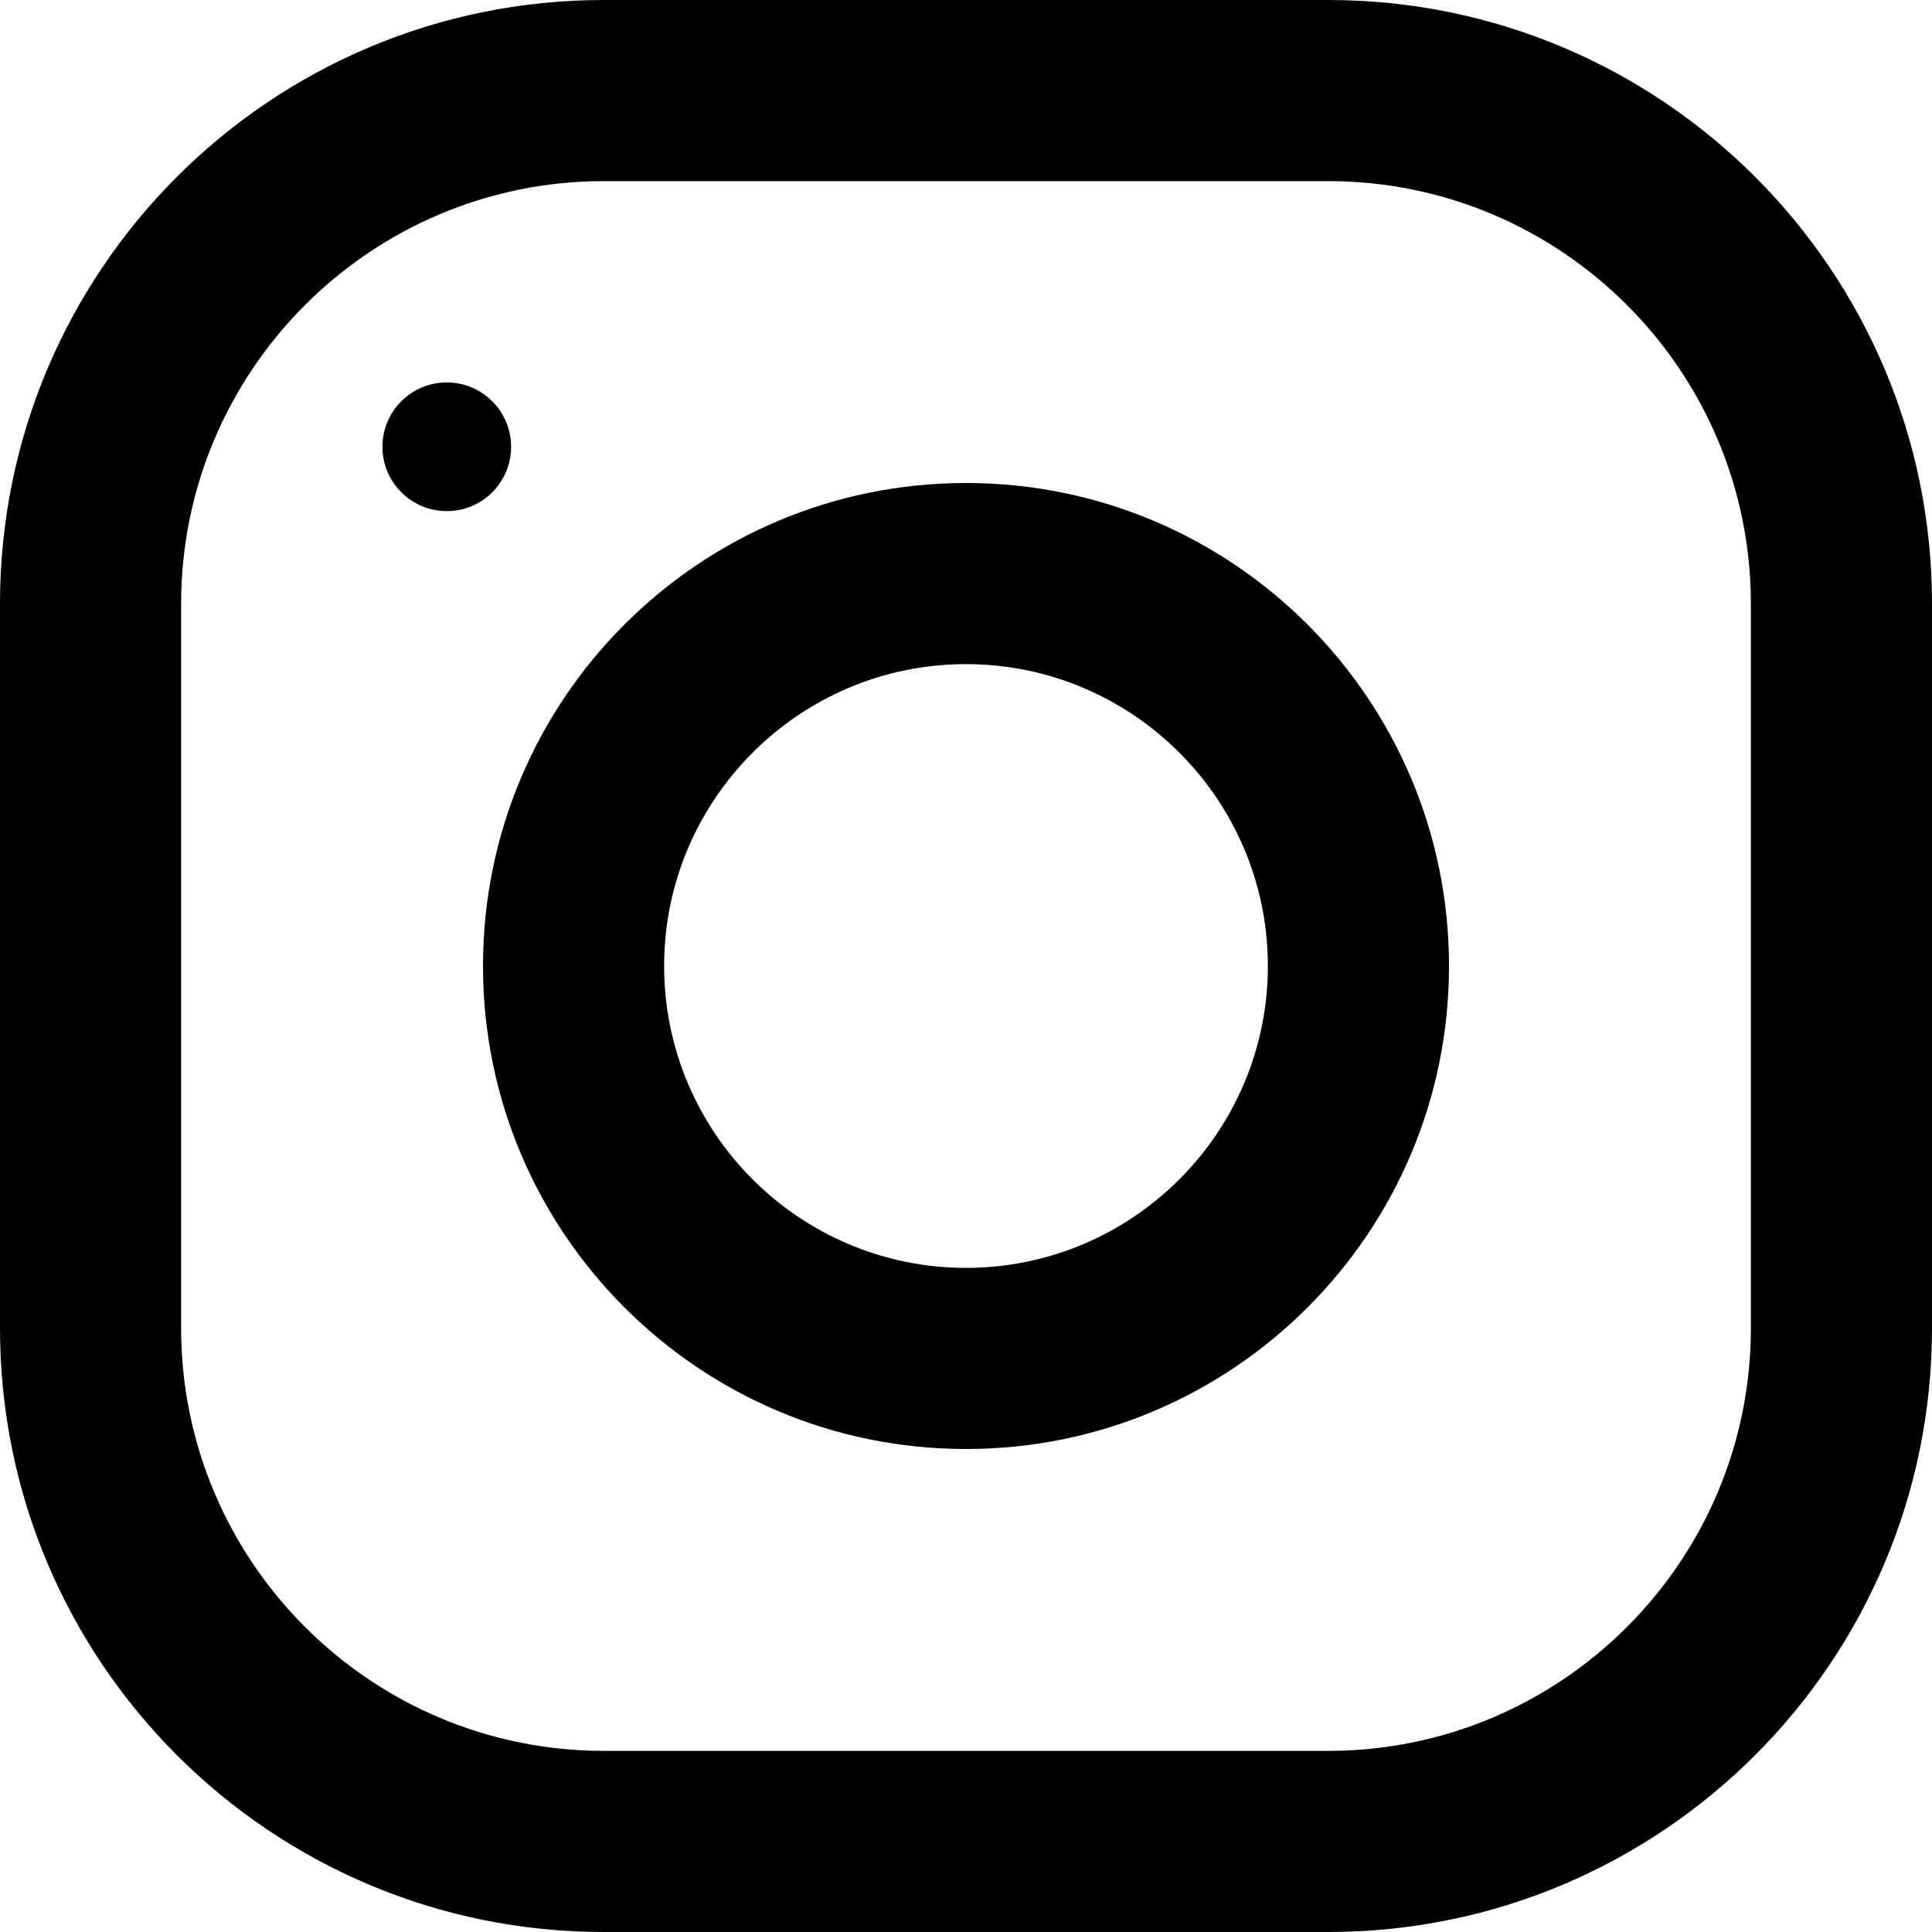
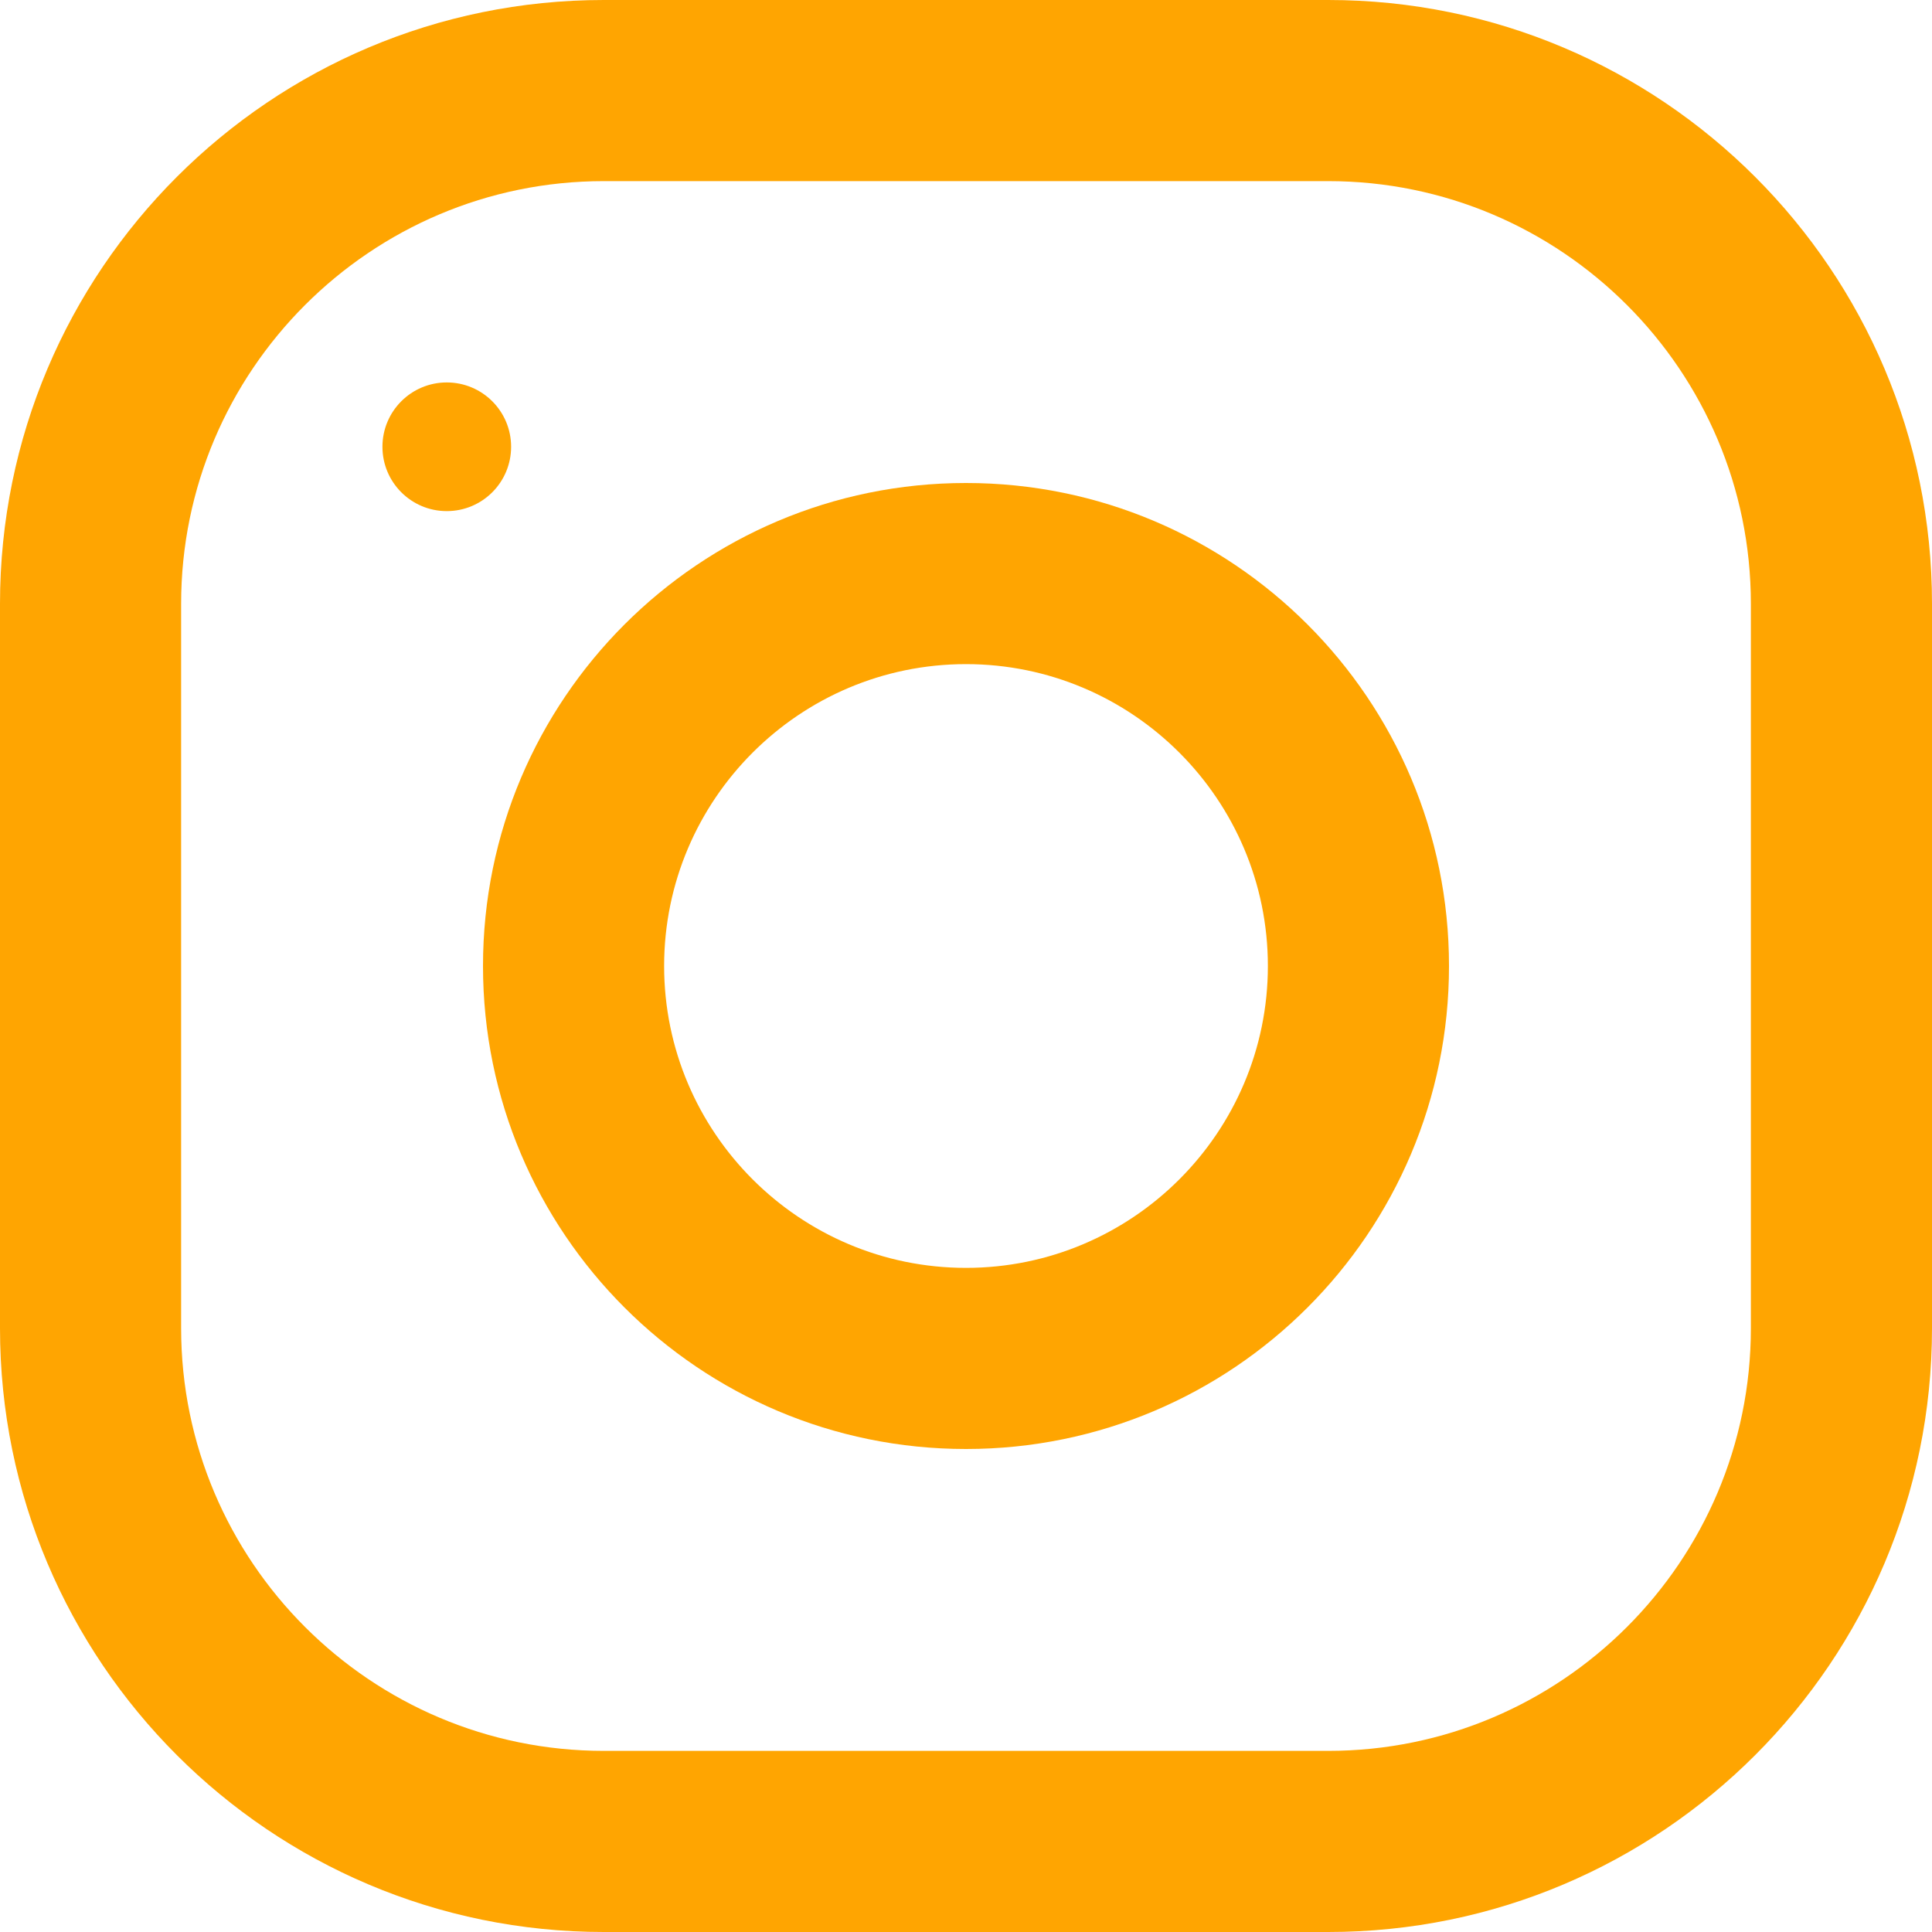
<svg xmlns="http://www.w3.org/2000/svg" width="20" height="20" viewBox="0 0 20 20" fill="none">
-   <path d="M-6.01032e-07 6.25L-2.73196e-07 13.75C-1.22337e-07 17.201 2.799 20 6.25 20L13.75 20C17.201 20 20 17.201 20 13.75L20 6.25C20 2.799 17.201 -7.51891e-07 13.75 -6.01032e-07L6.25 -2.73196e-07C2.799 -1.22337e-07 -7.51891e-07 2.799 -6.01032e-07 6.25ZM13.75 1.875C16.163 1.875 18.125 3.837 18.125 6.25L18.125 13.75C18.125 16.163 16.163 18.125 13.75 18.125L6.25 18.125C3.837 18.125 1.875 16.163 1.875 13.75L1.875 6.25C1.875 3.837 3.837 1.875 6.25 1.875L13.75 1.875Z" fill="black" />
-   <path d="M5 10C5 12.761 7.239 15 10 15C12.761 15 15 12.761 15 10C15 7.239 12.761 5 10 5C7.239 5 5 7.239 5 10ZM13.125 10C13.125 11.723 11.723 13.125 10 13.125C8.276 13.125 6.875 11.723 6.875 10C6.875 8.277 8.276 6.875 10 6.875C11.723 6.875 13.125 8.277 13.125 10Z" fill="black" />
-   <path d="M5.291 4.625C5.291 4.257 4.993 3.959 4.625 3.959C4.257 3.959 3.959 4.257 3.959 4.625C3.959 4.993 4.257 5.291 4.625 5.291C4.993 5.291 5.291 4.993 5.291 4.625Z" fill="black" />
+   <path d="M-6.01032e-07 6.25L-2.73196e-07 13.75C-1.22337e-07 17.201 2.799 20 6.25 20L13.75 20C17.201 20 20 17.201 20 13.75L20 6.25C20 2.799 17.201 -7.51891e-07 13.75 -6.01032e-07L6.25 -2.73196e-07C2.799 -1.22337e-07 -7.51891e-07 2.799 -6.01032e-07 6.25ZM13.75 1.875C16.163 1.875 18.125 3.837 18.125 6.25L18.125 13.75C18.125 16.163 16.163 18.125 13.75 18.125L6.25 18.125C3.837 18.125 1.875 16.163 1.875 13.75L1.875 6.25C1.875 3.837 3.837 1.875 6.25 1.875L13.75 1.875Z" fill="#FFA501" />
+   <path d="M5 10C5 12.761 7.239 15 10 15C12.761 15 15 12.761 15 10C15 7.239 12.761 5 10 5C7.239 5 5 7.239 5 10ZM13.125 10C13.125 11.723 11.723 13.125 10 13.125C8.276 13.125 6.875 11.723 6.875 10C6.875 8.277 8.276 6.875 10 6.875C11.723 6.875 13.125 8.277 13.125 10Z" fill="#FFA501" />
+   <path d="M5.291 4.625C5.291 4.257 4.993 3.959 4.625 3.959C4.257 3.959 3.959 4.257 3.959 4.625C3.959 4.993 4.257 5.291 4.625 5.291C4.993 5.291 5.291 4.993 5.291 4.625Z" fill="#FFA501" />
</svg>
